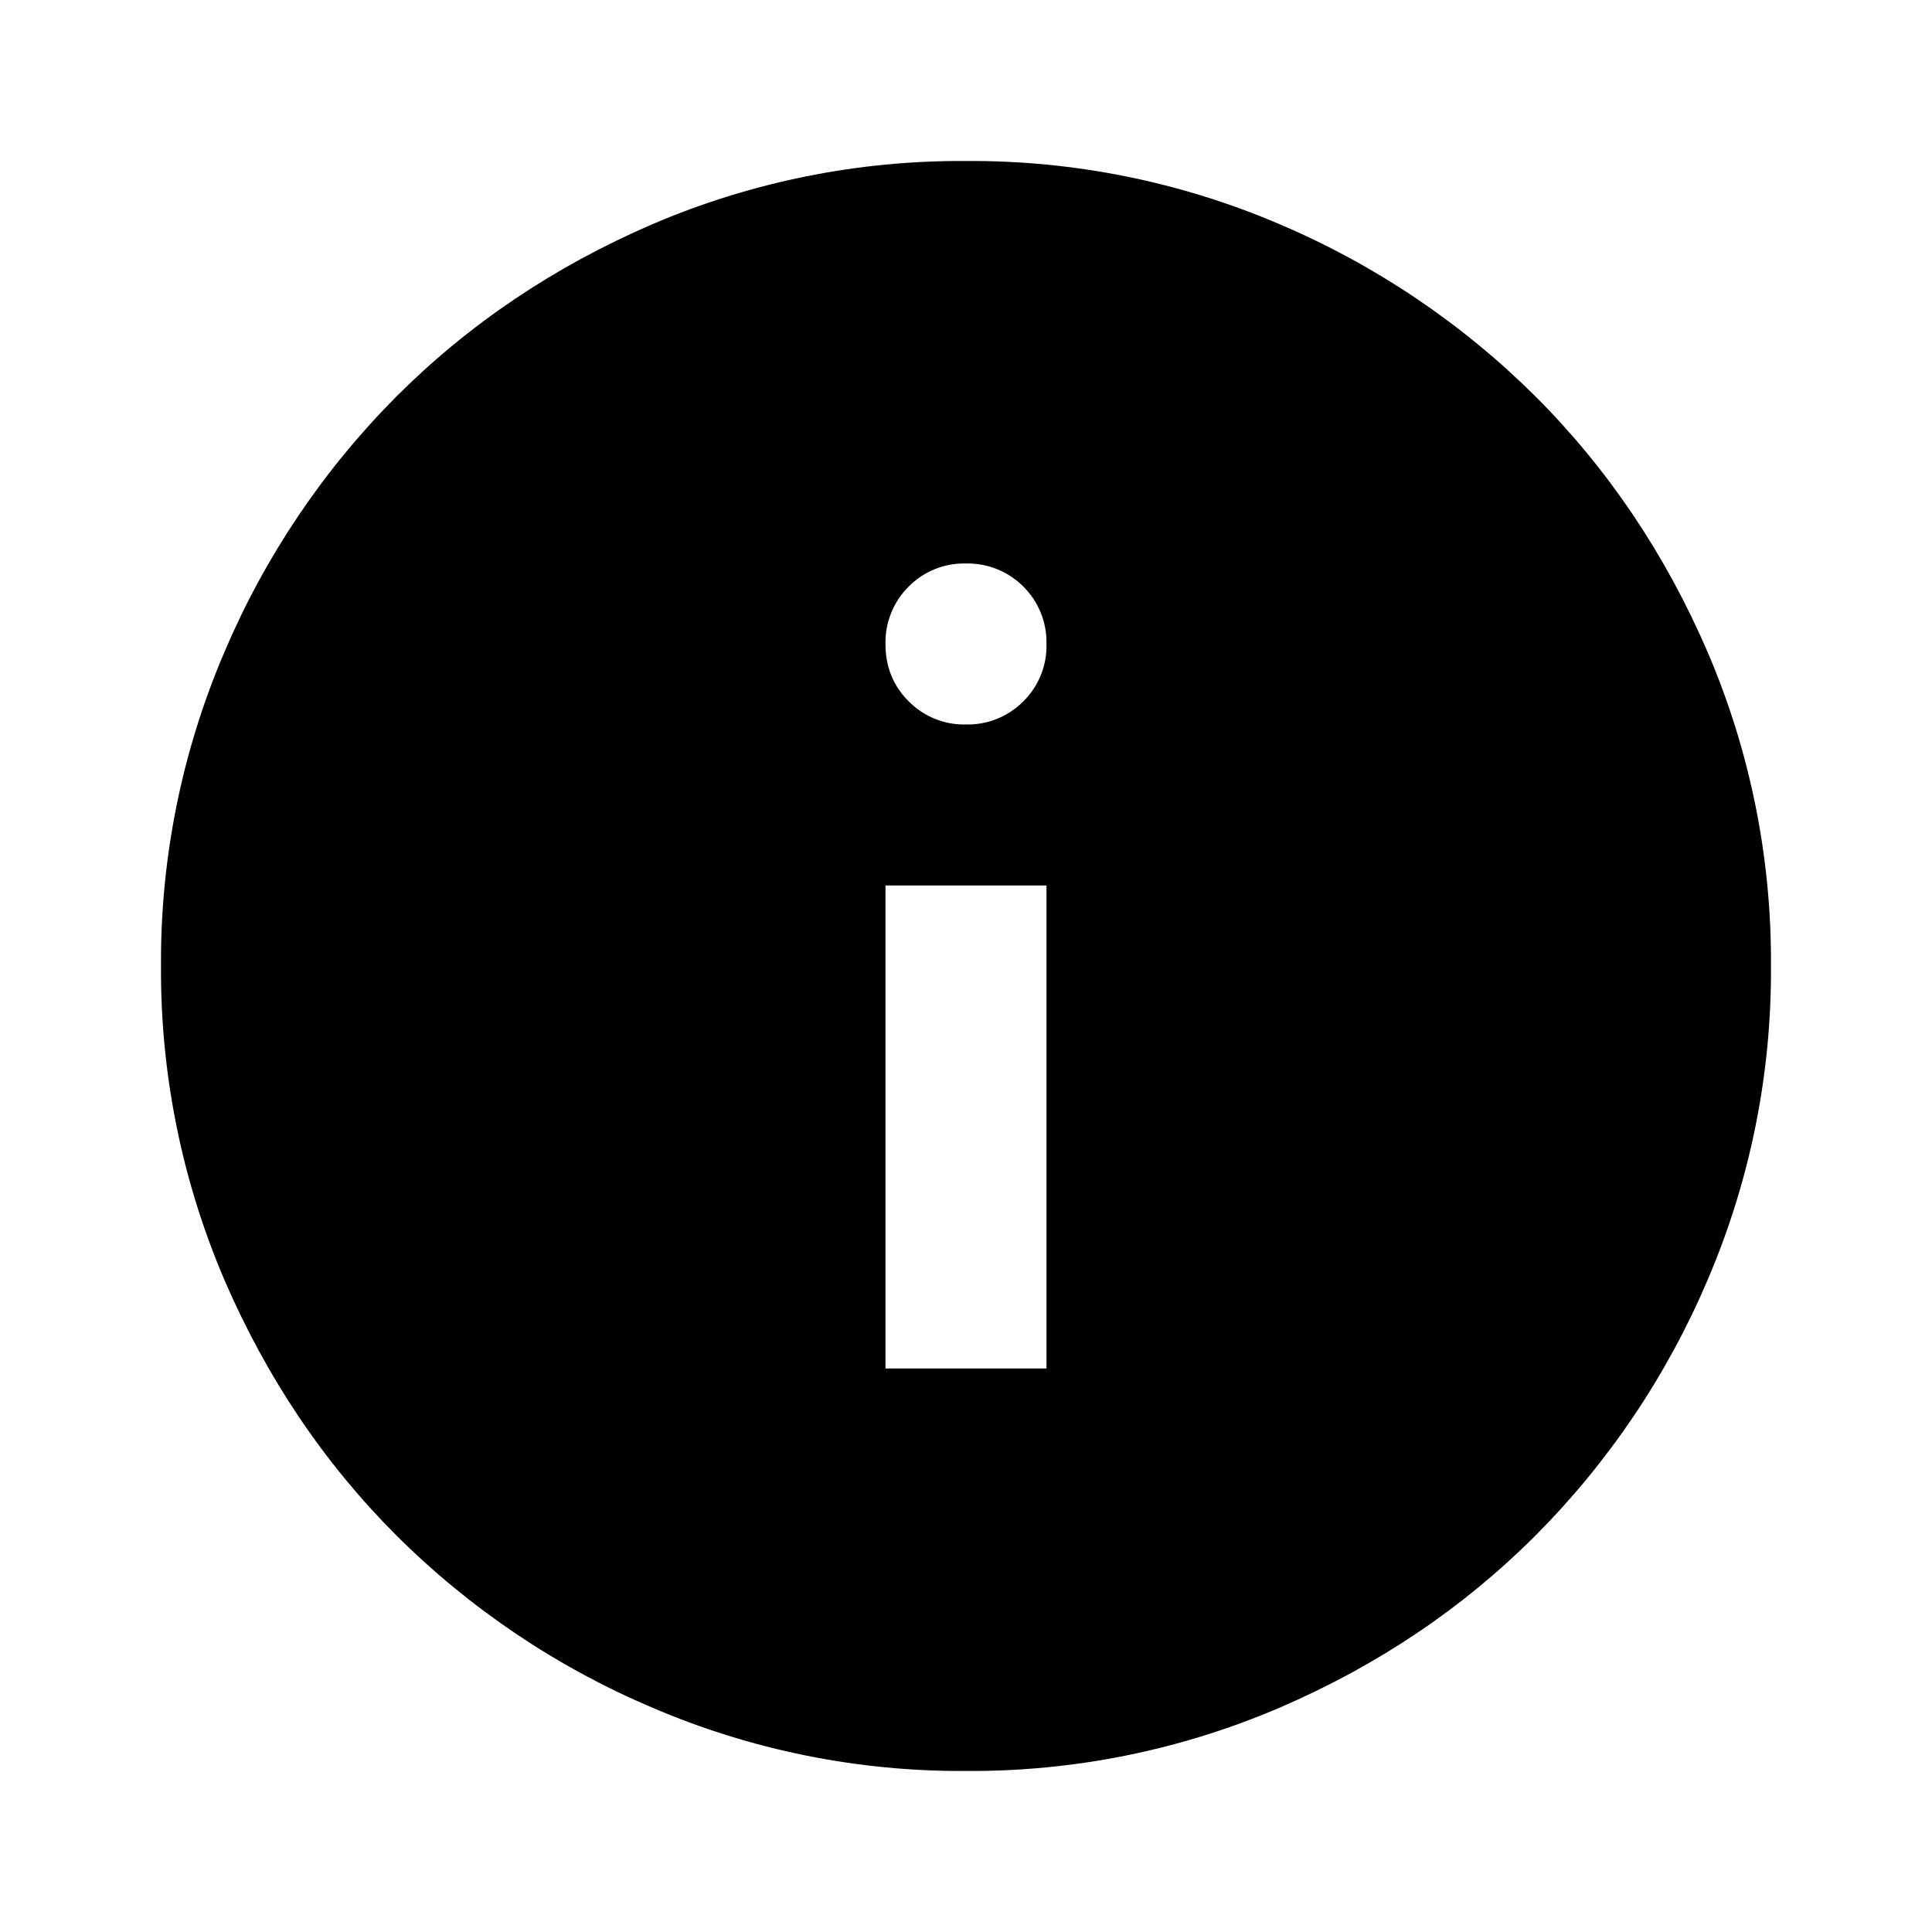
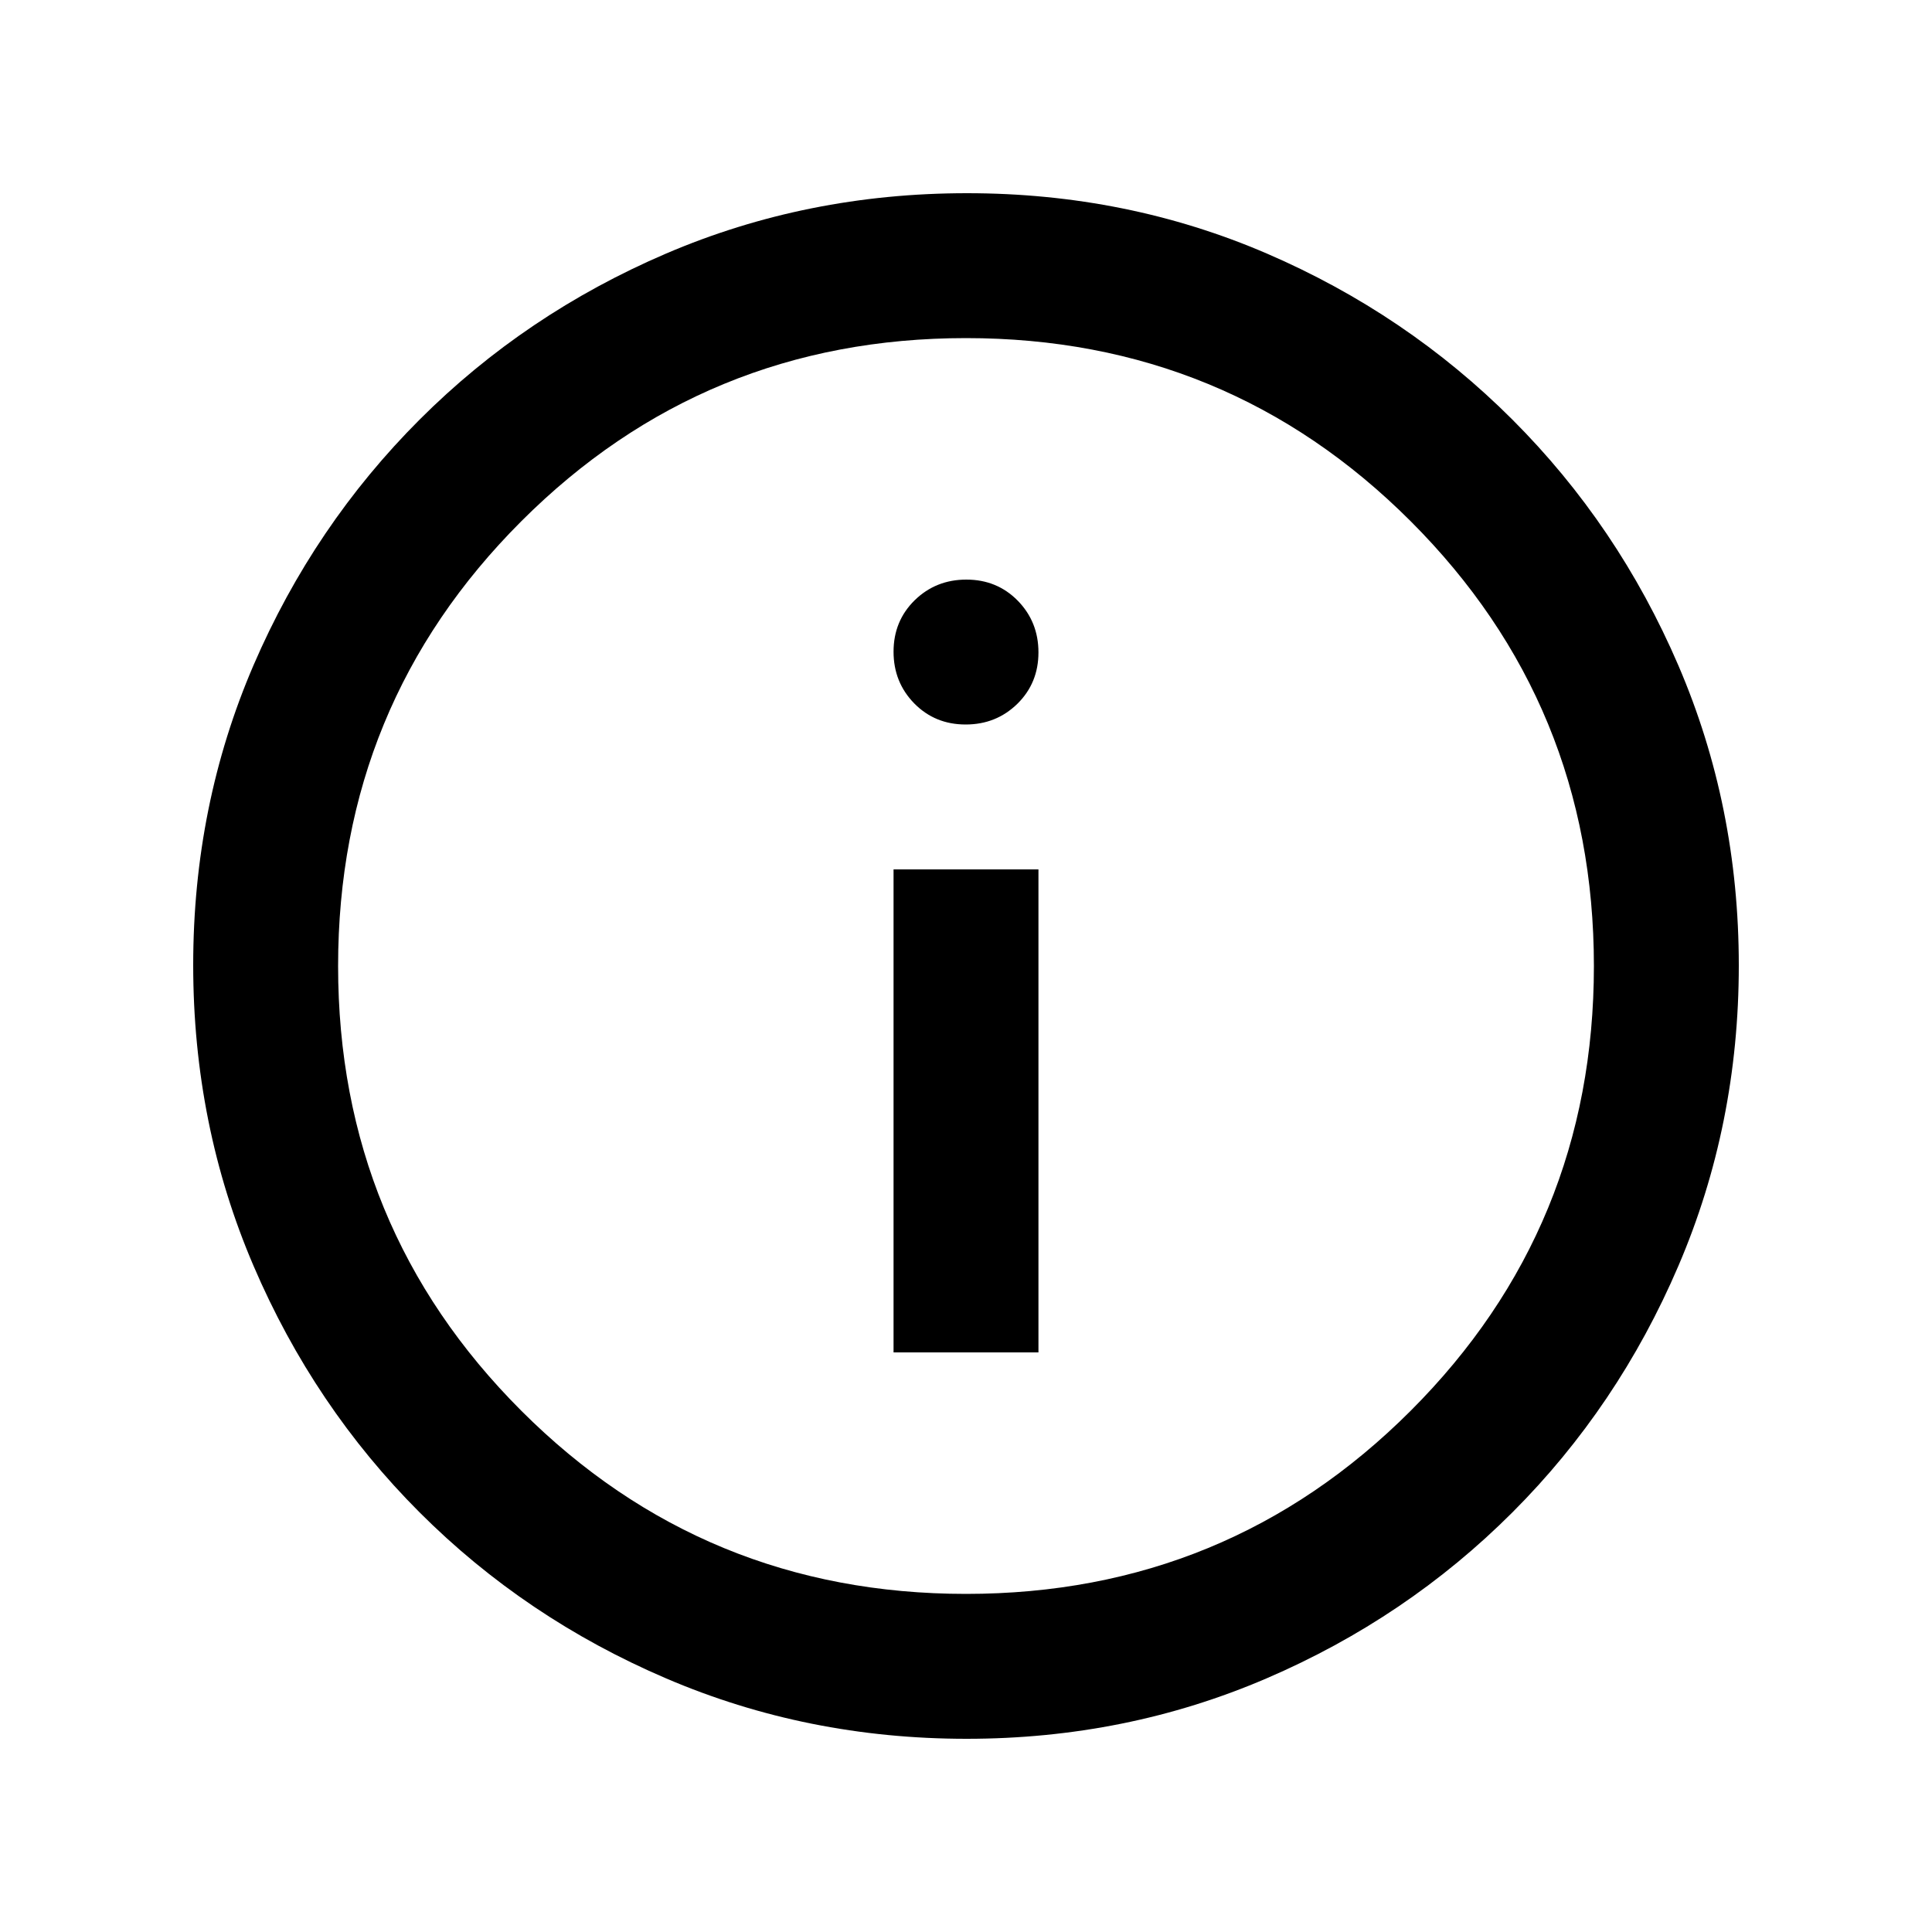
- <svg xmlns="http://www.w3.org/2000/svg" viewBox="0 0 24 24" height="24" width="24" xml:space="preserve" style="fill-rule:evenodd;clip-rule:evenodd;stroke-linejoin:round;stroke-miterlimit:2">
-   <path style="fill:none;fill-rule:nonzero" d="M0 0h24v24H0z" />
-   <path d="M11 17h2v-6h-2v6Zm1-8a.972.972 0 0 0 .713-.288A.965.965 0 0 0 13 8a.975.975 0 0 0-.287-.713A.975.975 0 0 0 12 7a.965.965 0 0 0-.712.287A.972.972 0 0 0 11 8c0 .283.096.521.288.712.187.19.445.295.712.288Zm0 13a9.72 9.72 0 0 1-3.9-.788 10.071 10.071 0 0 1-3.175-2.137c-.9-.9-1.612-1.958-2.137-3.175A9.754 9.754 0 0 1 2 12a9.754 9.754 0 0 1 .788-3.9 10.088 10.088 0 0 1 2.137-3.175c.9-.9 1.958-1.612 3.175-2.138A9.736 9.736 0 0 1 12 2a9.736 9.736 0 0 1 3.9.787 10.12 10.12 0 0 1 3.175 2.138c.9.9 1.613 1.958 2.138 3.175A9.736 9.736 0 0 1 22 12a9.736 9.736 0 0 1-.787 3.9 10.09 10.09 0 0 1-2.138 3.175c-.9.9-1.958 1.613-3.175 2.137A9.72 9.72 0 0 1 12 22Z" style="fill-rule:nonzero" transform="scale(.99998)" />
+ <svg xmlns="http://www.w3.org/2000/svg" width="16" height="16" viewBox="0 0 16 16">
+   <path d="M7.4,11.2 L8.6,11.2 L8.6,7.2 L7.4,7.2 L7.4,11.2 Z M7.997,6 C8.166,6 8.308,5.943 8.425,5.829 C8.542,5.714 8.6,5.572 8.6,5.403 C8.6,5.234 8.543,5.092 8.429,4.975 C8.314,4.858 8.172,4.8 8.003,4.8 C7.834,4.8 7.692,4.857 7.575,4.971 C7.458,5.086 7.4,5.228 7.4,5.397 C7.4,5.566 7.457,5.708 7.571,5.825 C7.686,5.942 7.828,6 7.997,6 Z M8.005,14.4 C7.124,14.4 6.294,14.233 5.517,13.9 C4.739,13.567 4.058,13.108 3.475,12.525 C2.892,11.942 2.433,11.261 2.1,10.484 C1.767,9.707 1.6,8.876 1.6,7.992 C1.6,7.109 1.767,6.281 2.1,5.508 C2.433,4.736 2.892,4.058 3.475,3.475 C4.058,2.892 4.739,2.433 5.516,2.1 C6.293,1.767 7.124,1.6 8.008,1.6 C8.891,1.6 9.719,1.767 10.492,2.1 C11.264,2.433 11.942,2.892 12.525,3.475 C13.108,4.058 13.567,4.737 13.9,5.512 C14.233,6.287 14.4,7.115 14.4,7.995 C14.4,8.876 14.233,9.706 13.9,10.483 C13.567,11.261 13.108,11.942 12.525,12.525 C11.942,13.108 11.263,13.567 10.488,13.9 C9.713,14.233 8.885,14.4 8.005,14.4 Z M8,13.2 C9.444,13.2 10.672,12.694 11.683,11.683 C12.694,10.672 13.2,9.444 13.2,8 C13.2,6.556 12.694,5.328 11.683,4.317 C10.672,3.306 9.444,2.8 8,2.8 C6.556,2.8 5.328,3.306 4.317,4.317 C3.306,5.328 2.8,6.556 2.8,8 C2.8,9.444 3.306,10.672 4.317,11.683 C5.328,12.694 6.556,13.2 8,13.2 Z" />
</svg>
